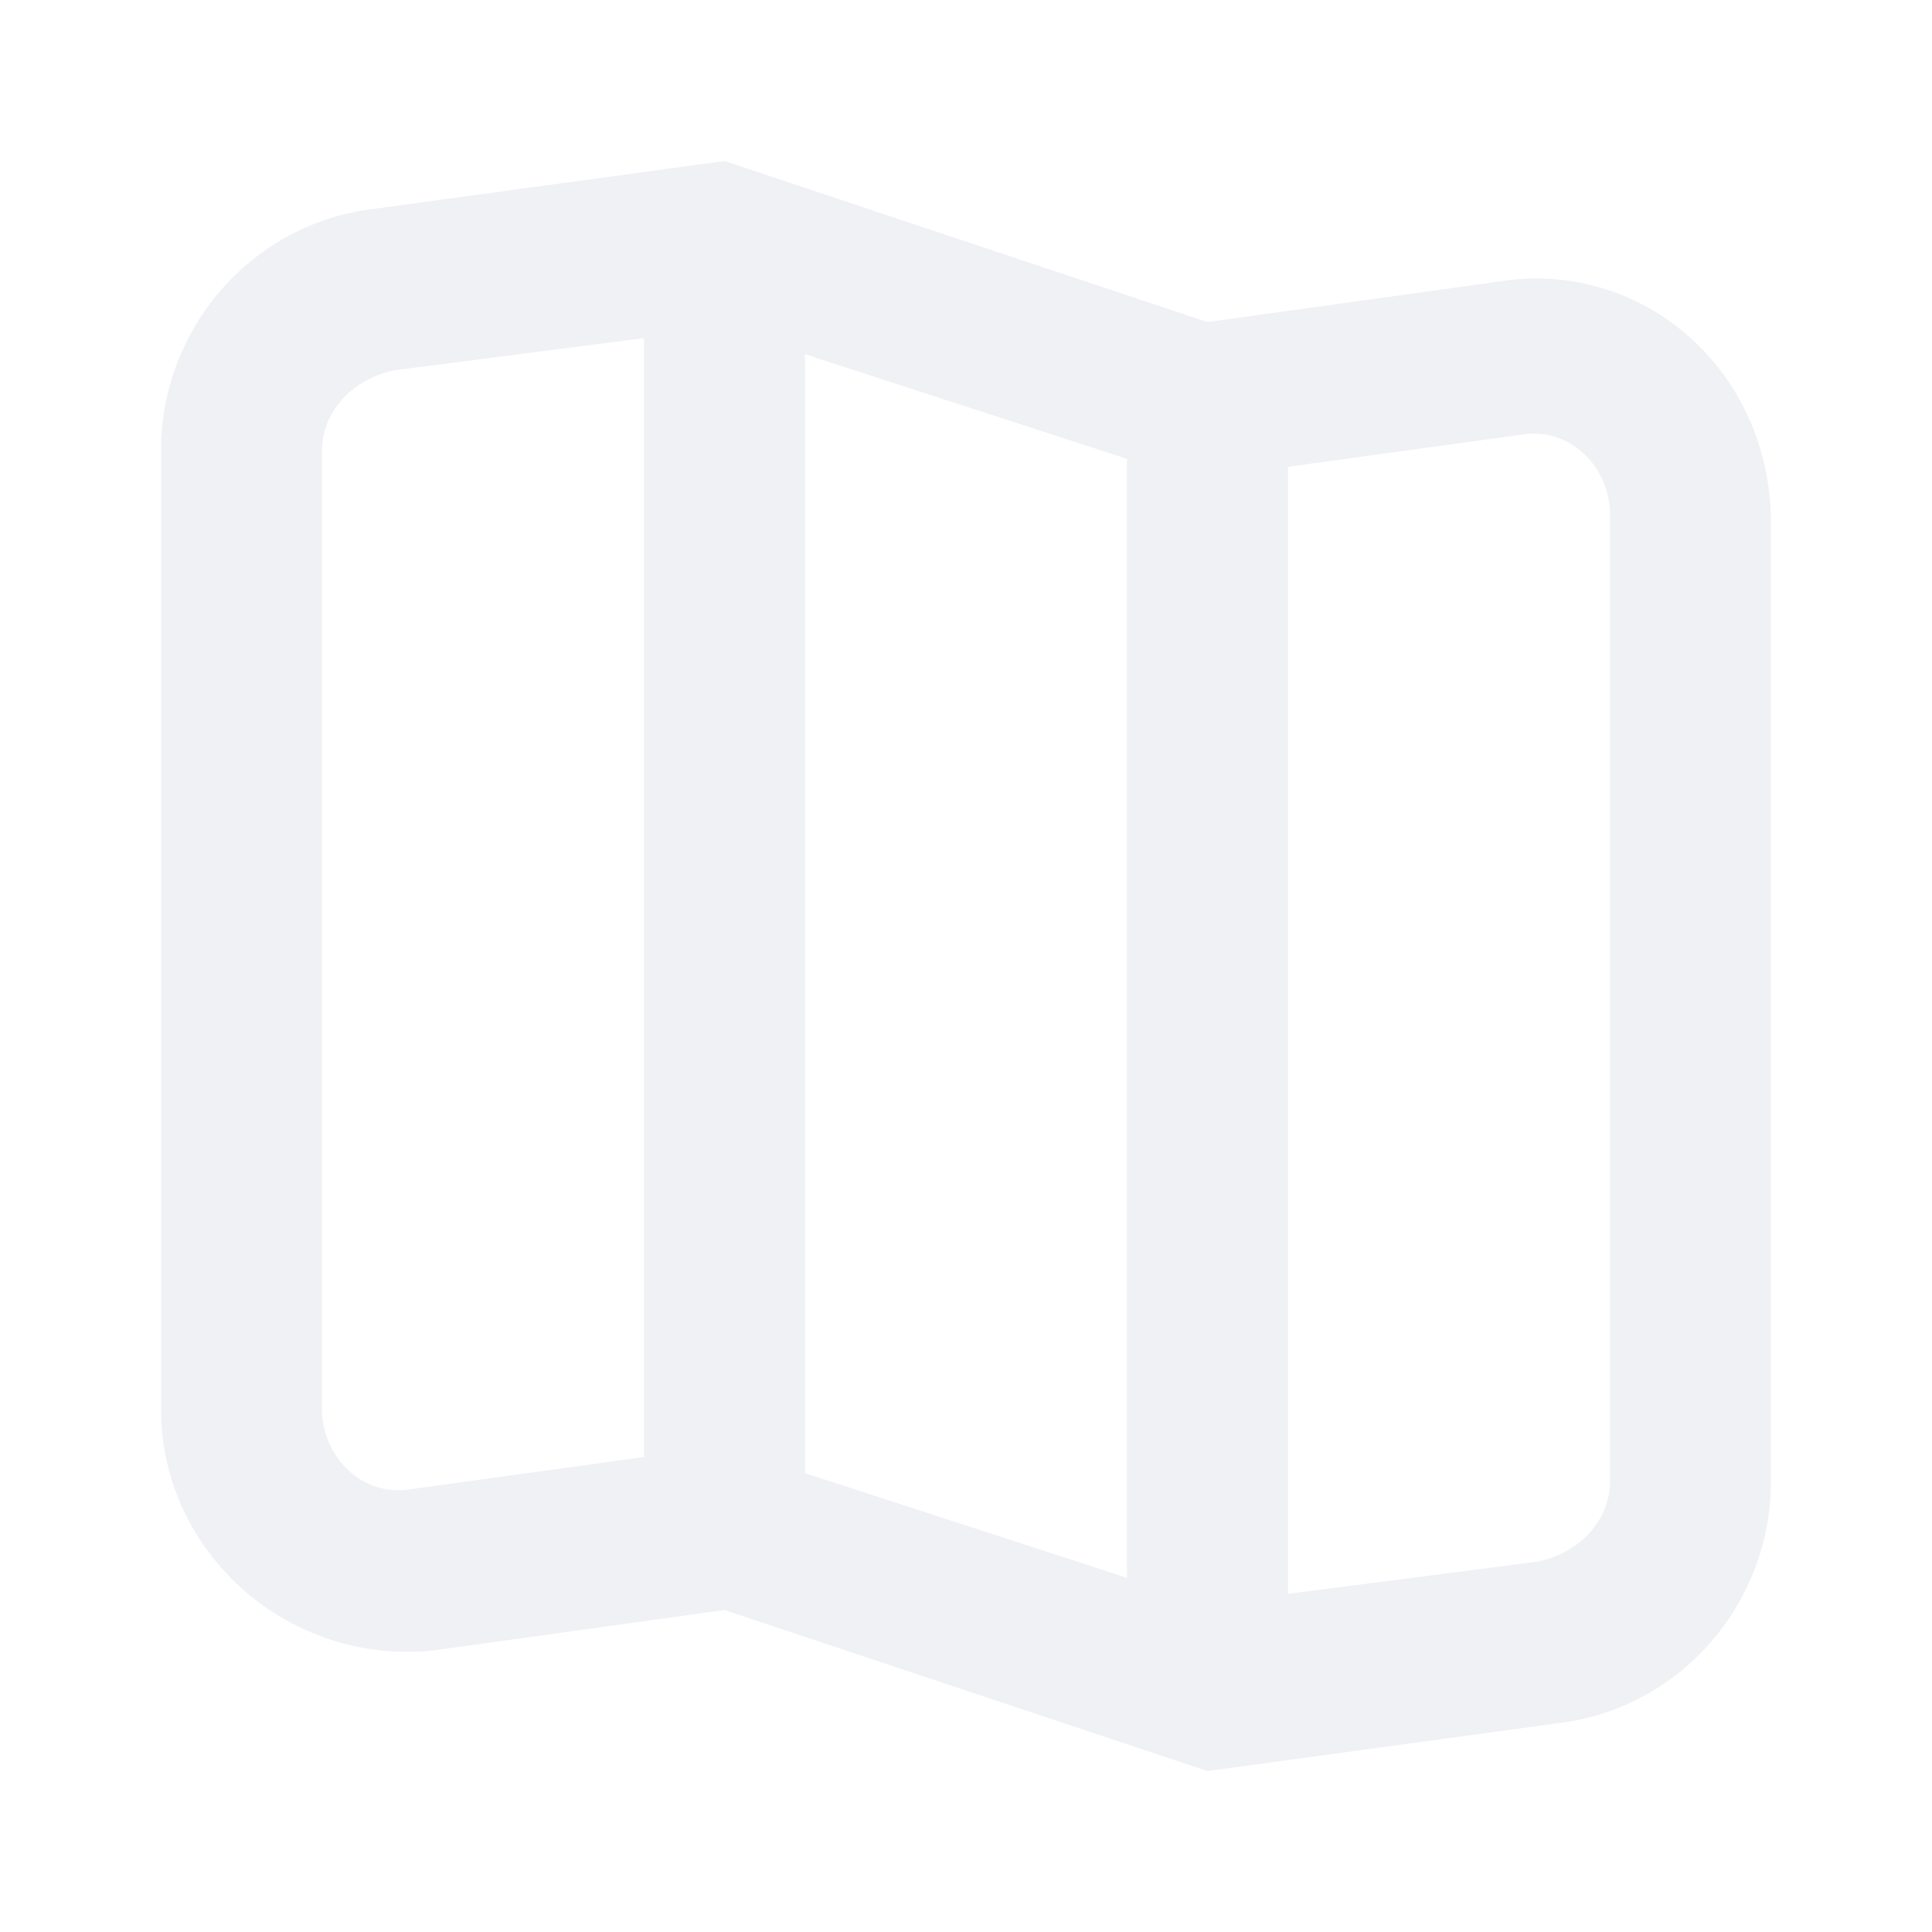
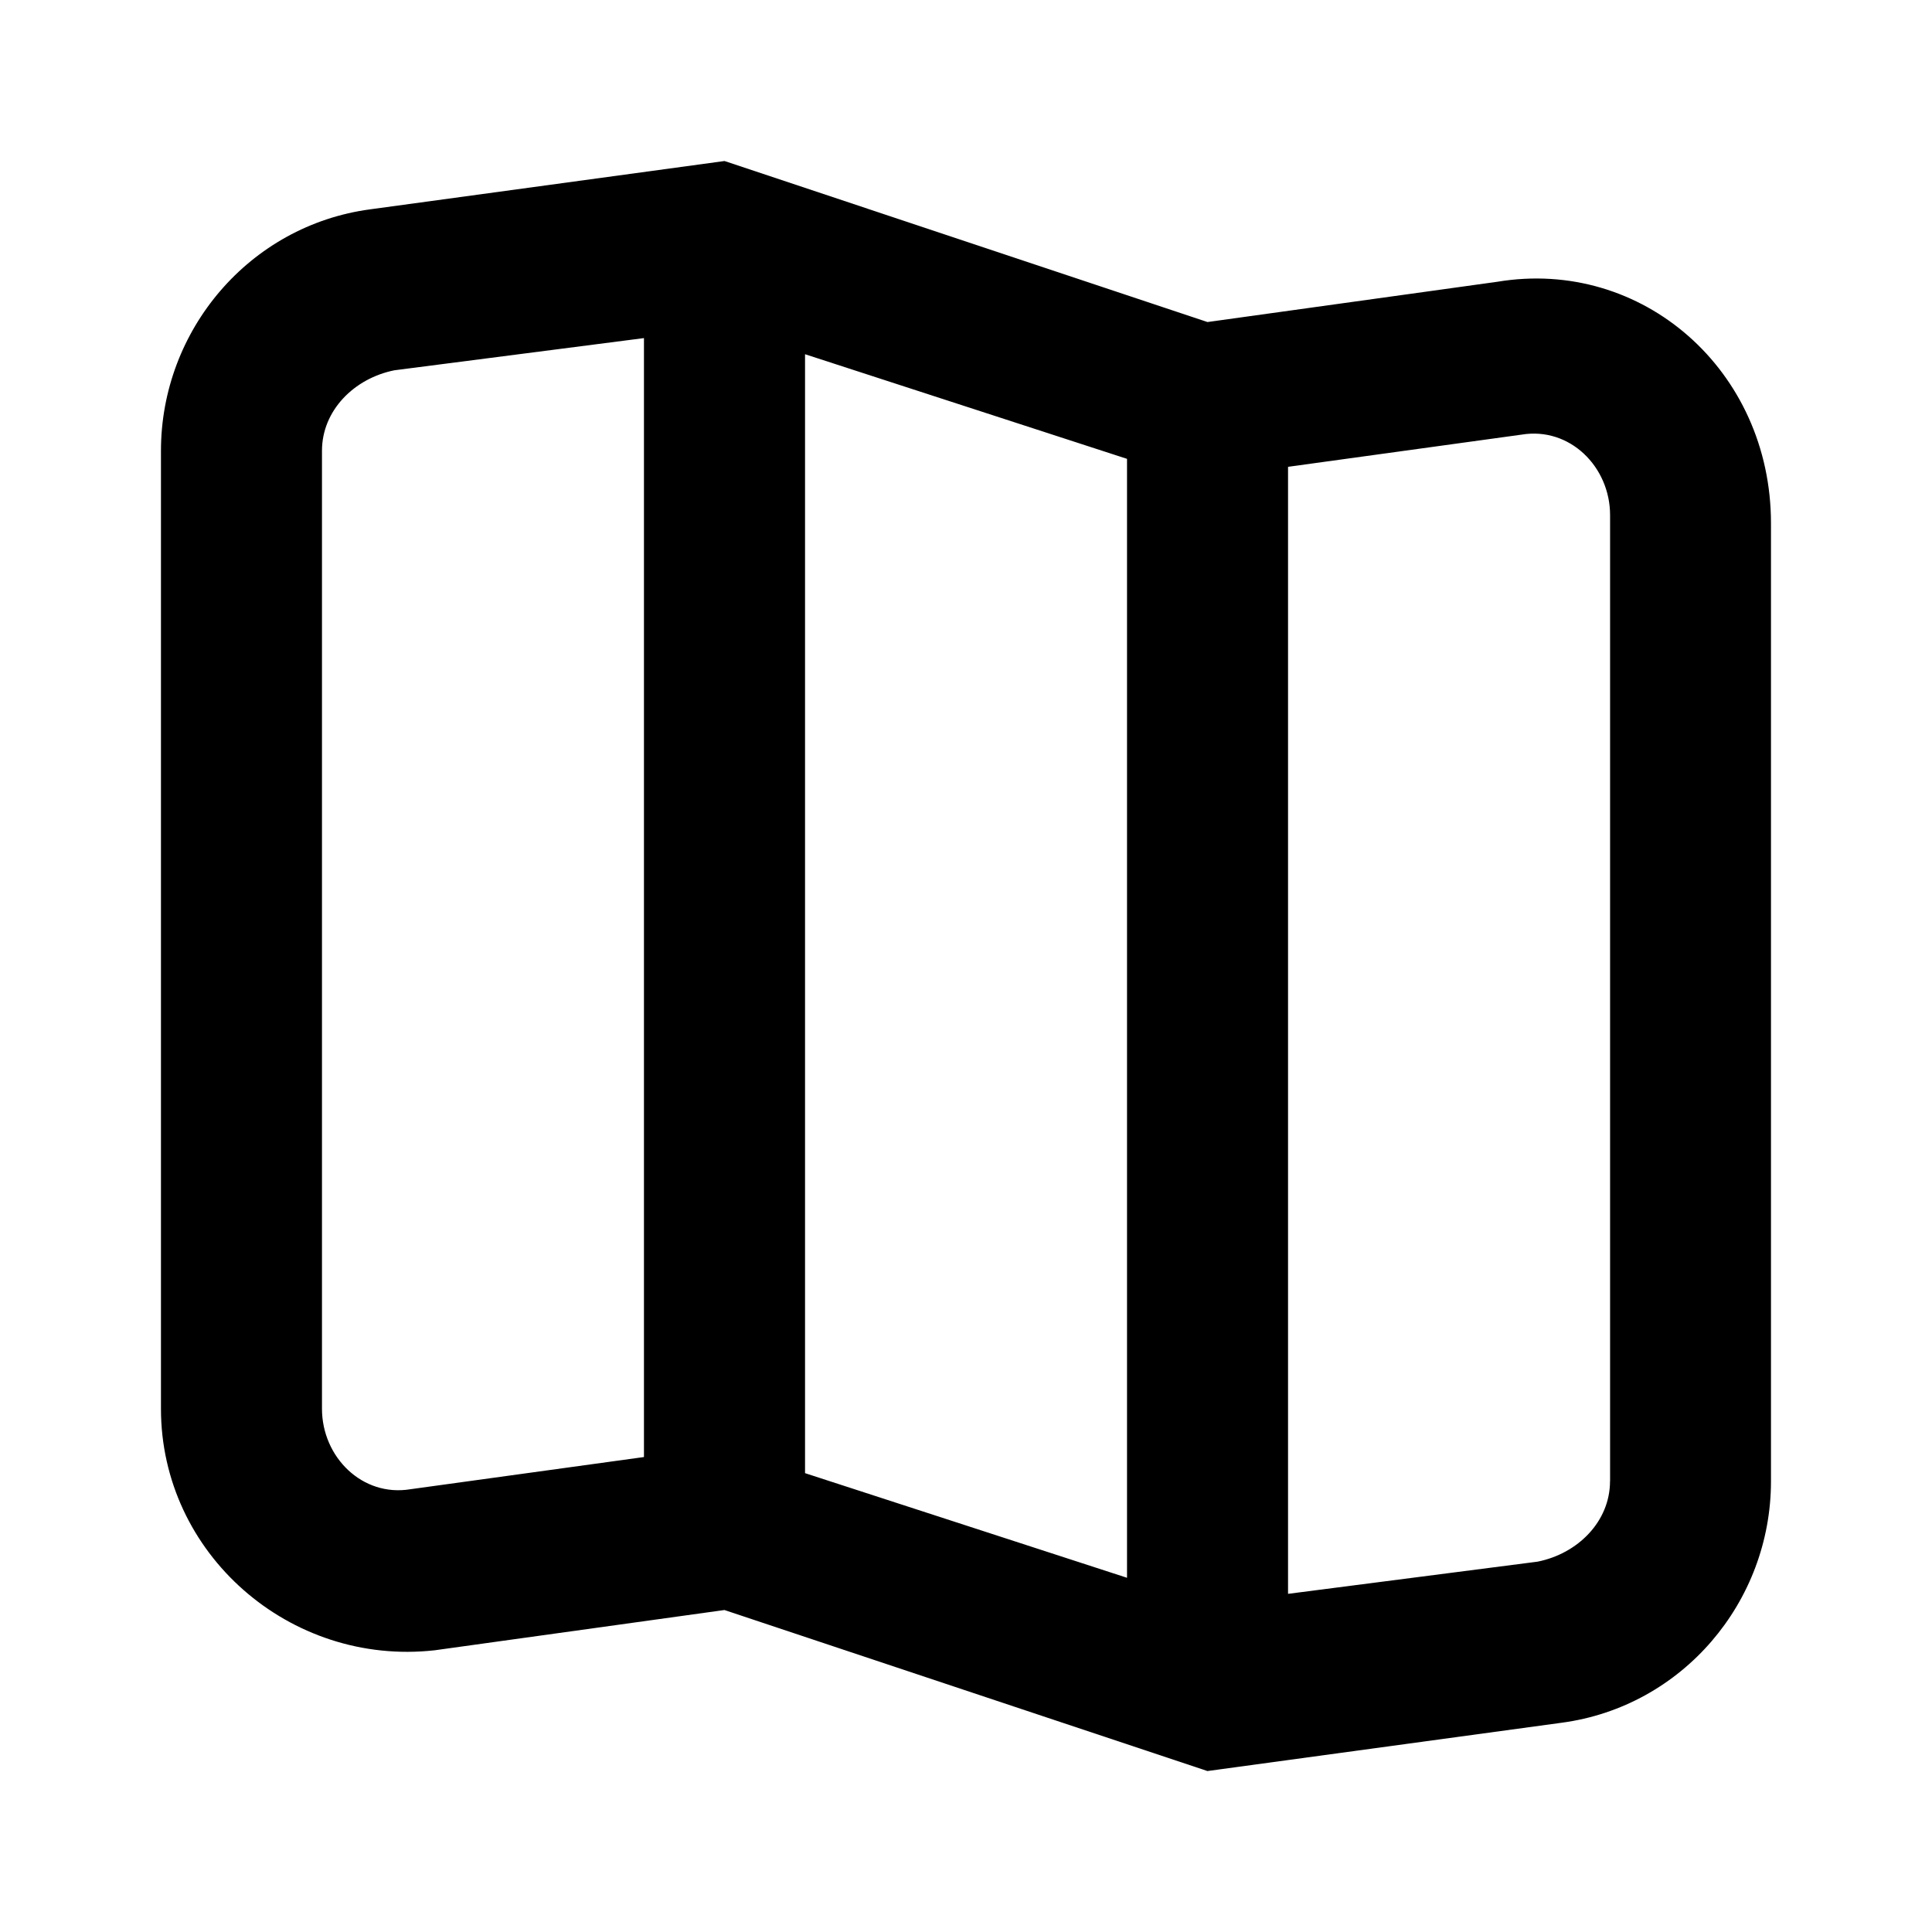
<svg xmlns="http://www.w3.org/2000/svg" version="1.1" width="32" height="32" viewBox="0 0 32 32">
-   <path fill="#f0f1f5" d="M24.8 4.667l-4.8 0.667-8-2.667-5.867 0.8c-2 0.267-3.467 2-3.467 4v15.867c0 2.4 2.133 4.267 4.533 4l4.8-0.667 8 2.667 5.867-0.8c2-0.267 3.467-2 3.467-4v-15.867c0-2.533-2.133-4.4-4.533-4zM10.667 24.133l-3.867 0.533c-0.8 0.133-1.467-0.533-1.467-1.333v-15.867c0-0.667 0.533-1.2 1.2-1.333l4.133-0.533v18.533zM18.667 26.133l-5.333-1.733v-18.533l5.333 1.733v18.533zM26.667 24.533c0 0.667-0.533 1.2-1.2 1.333l-4.133 0.533v-18.667l3.867-0.533c0.8-0.133 1.467 0.533 1.467 1.333v16z" />
+   <path d="M24.8 4.667l-4.8 0.667-8-2.667-5.867 0.8c-2 0.267-3.467 2-3.467 4v15.867c0 2.4 2.133 4.267 4.533 4l4.8-0.667 8 2.667 5.867-0.8c2-0.267 3.467-2 3.467-4v-15.867c0-2.533-2.133-4.4-4.533-4zM10.667 24.133l-3.867 0.533c-0.8 0.133-1.467-0.533-1.467-1.333v-15.867c0-0.667 0.533-1.2 1.2-1.333l4.133-0.533v18.533zM18.667 26.133l-5.333-1.733v-18.533l5.333 1.733v18.533zM26.667 24.533c0 0.667-0.533 1.2-1.2 1.333l-4.133 0.533v-18.667l3.867-0.533c0.8-0.133 1.467 0.533 1.467 1.333v16z" />
</svg>
